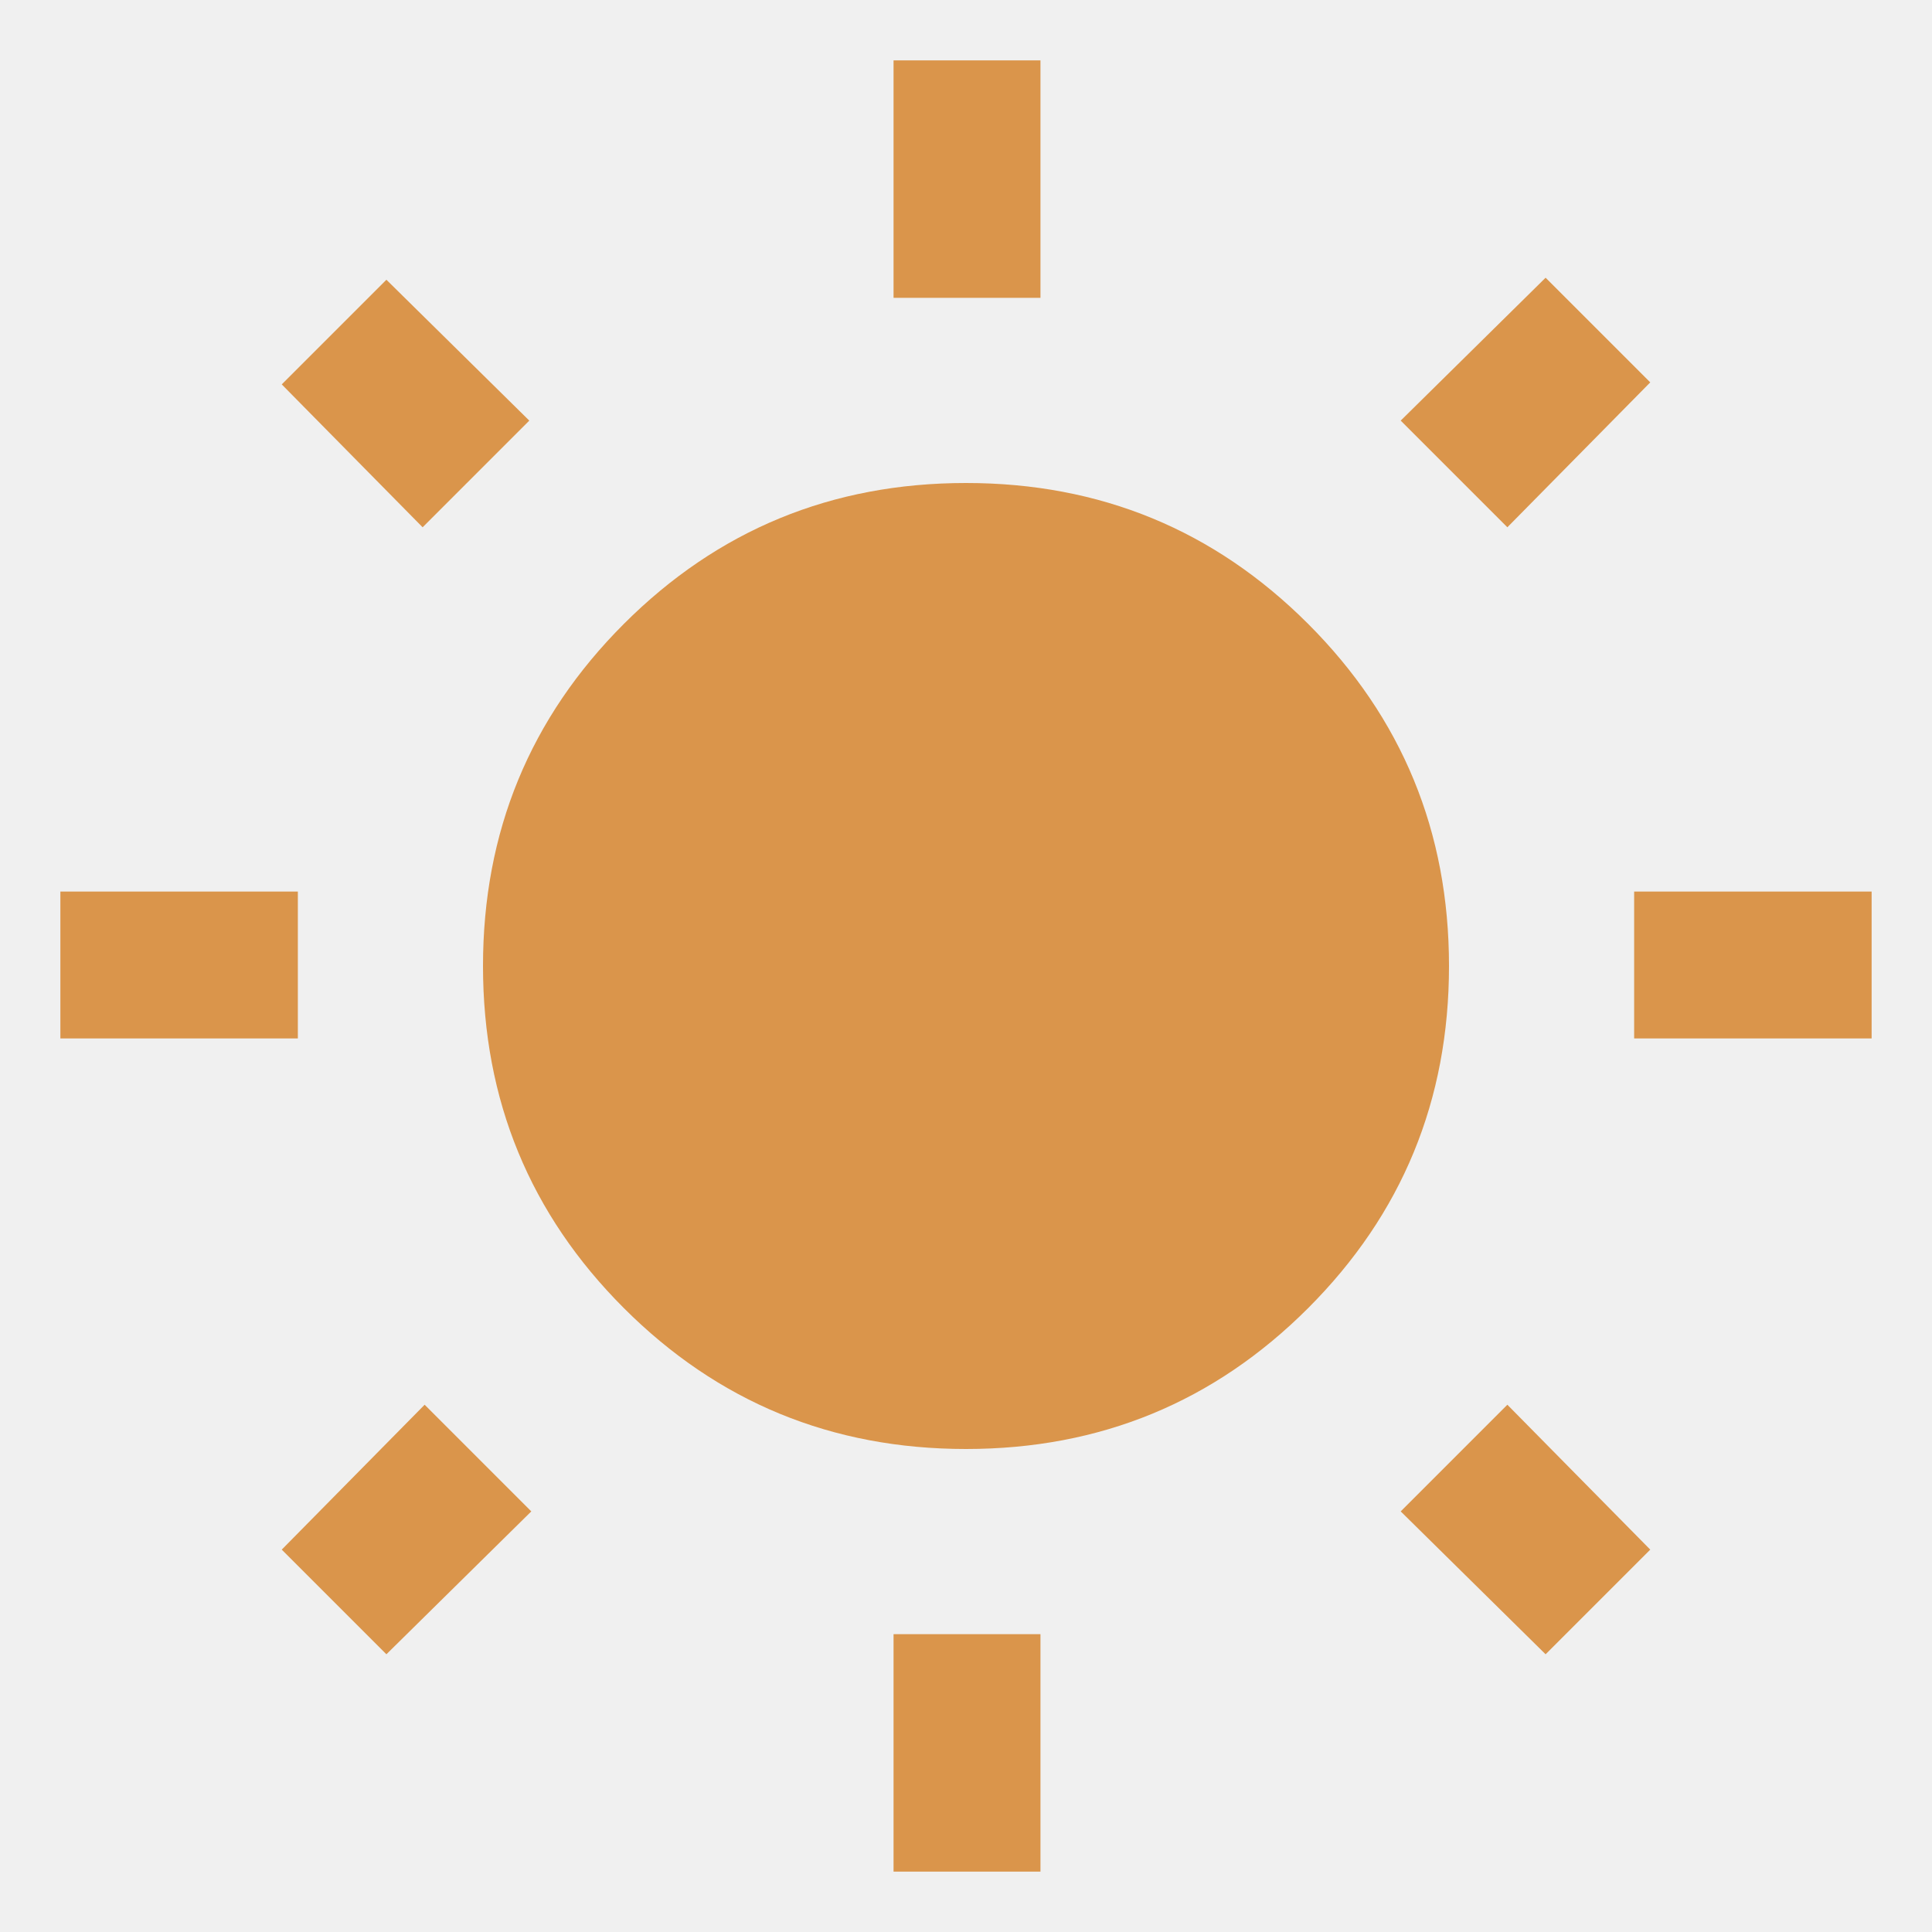
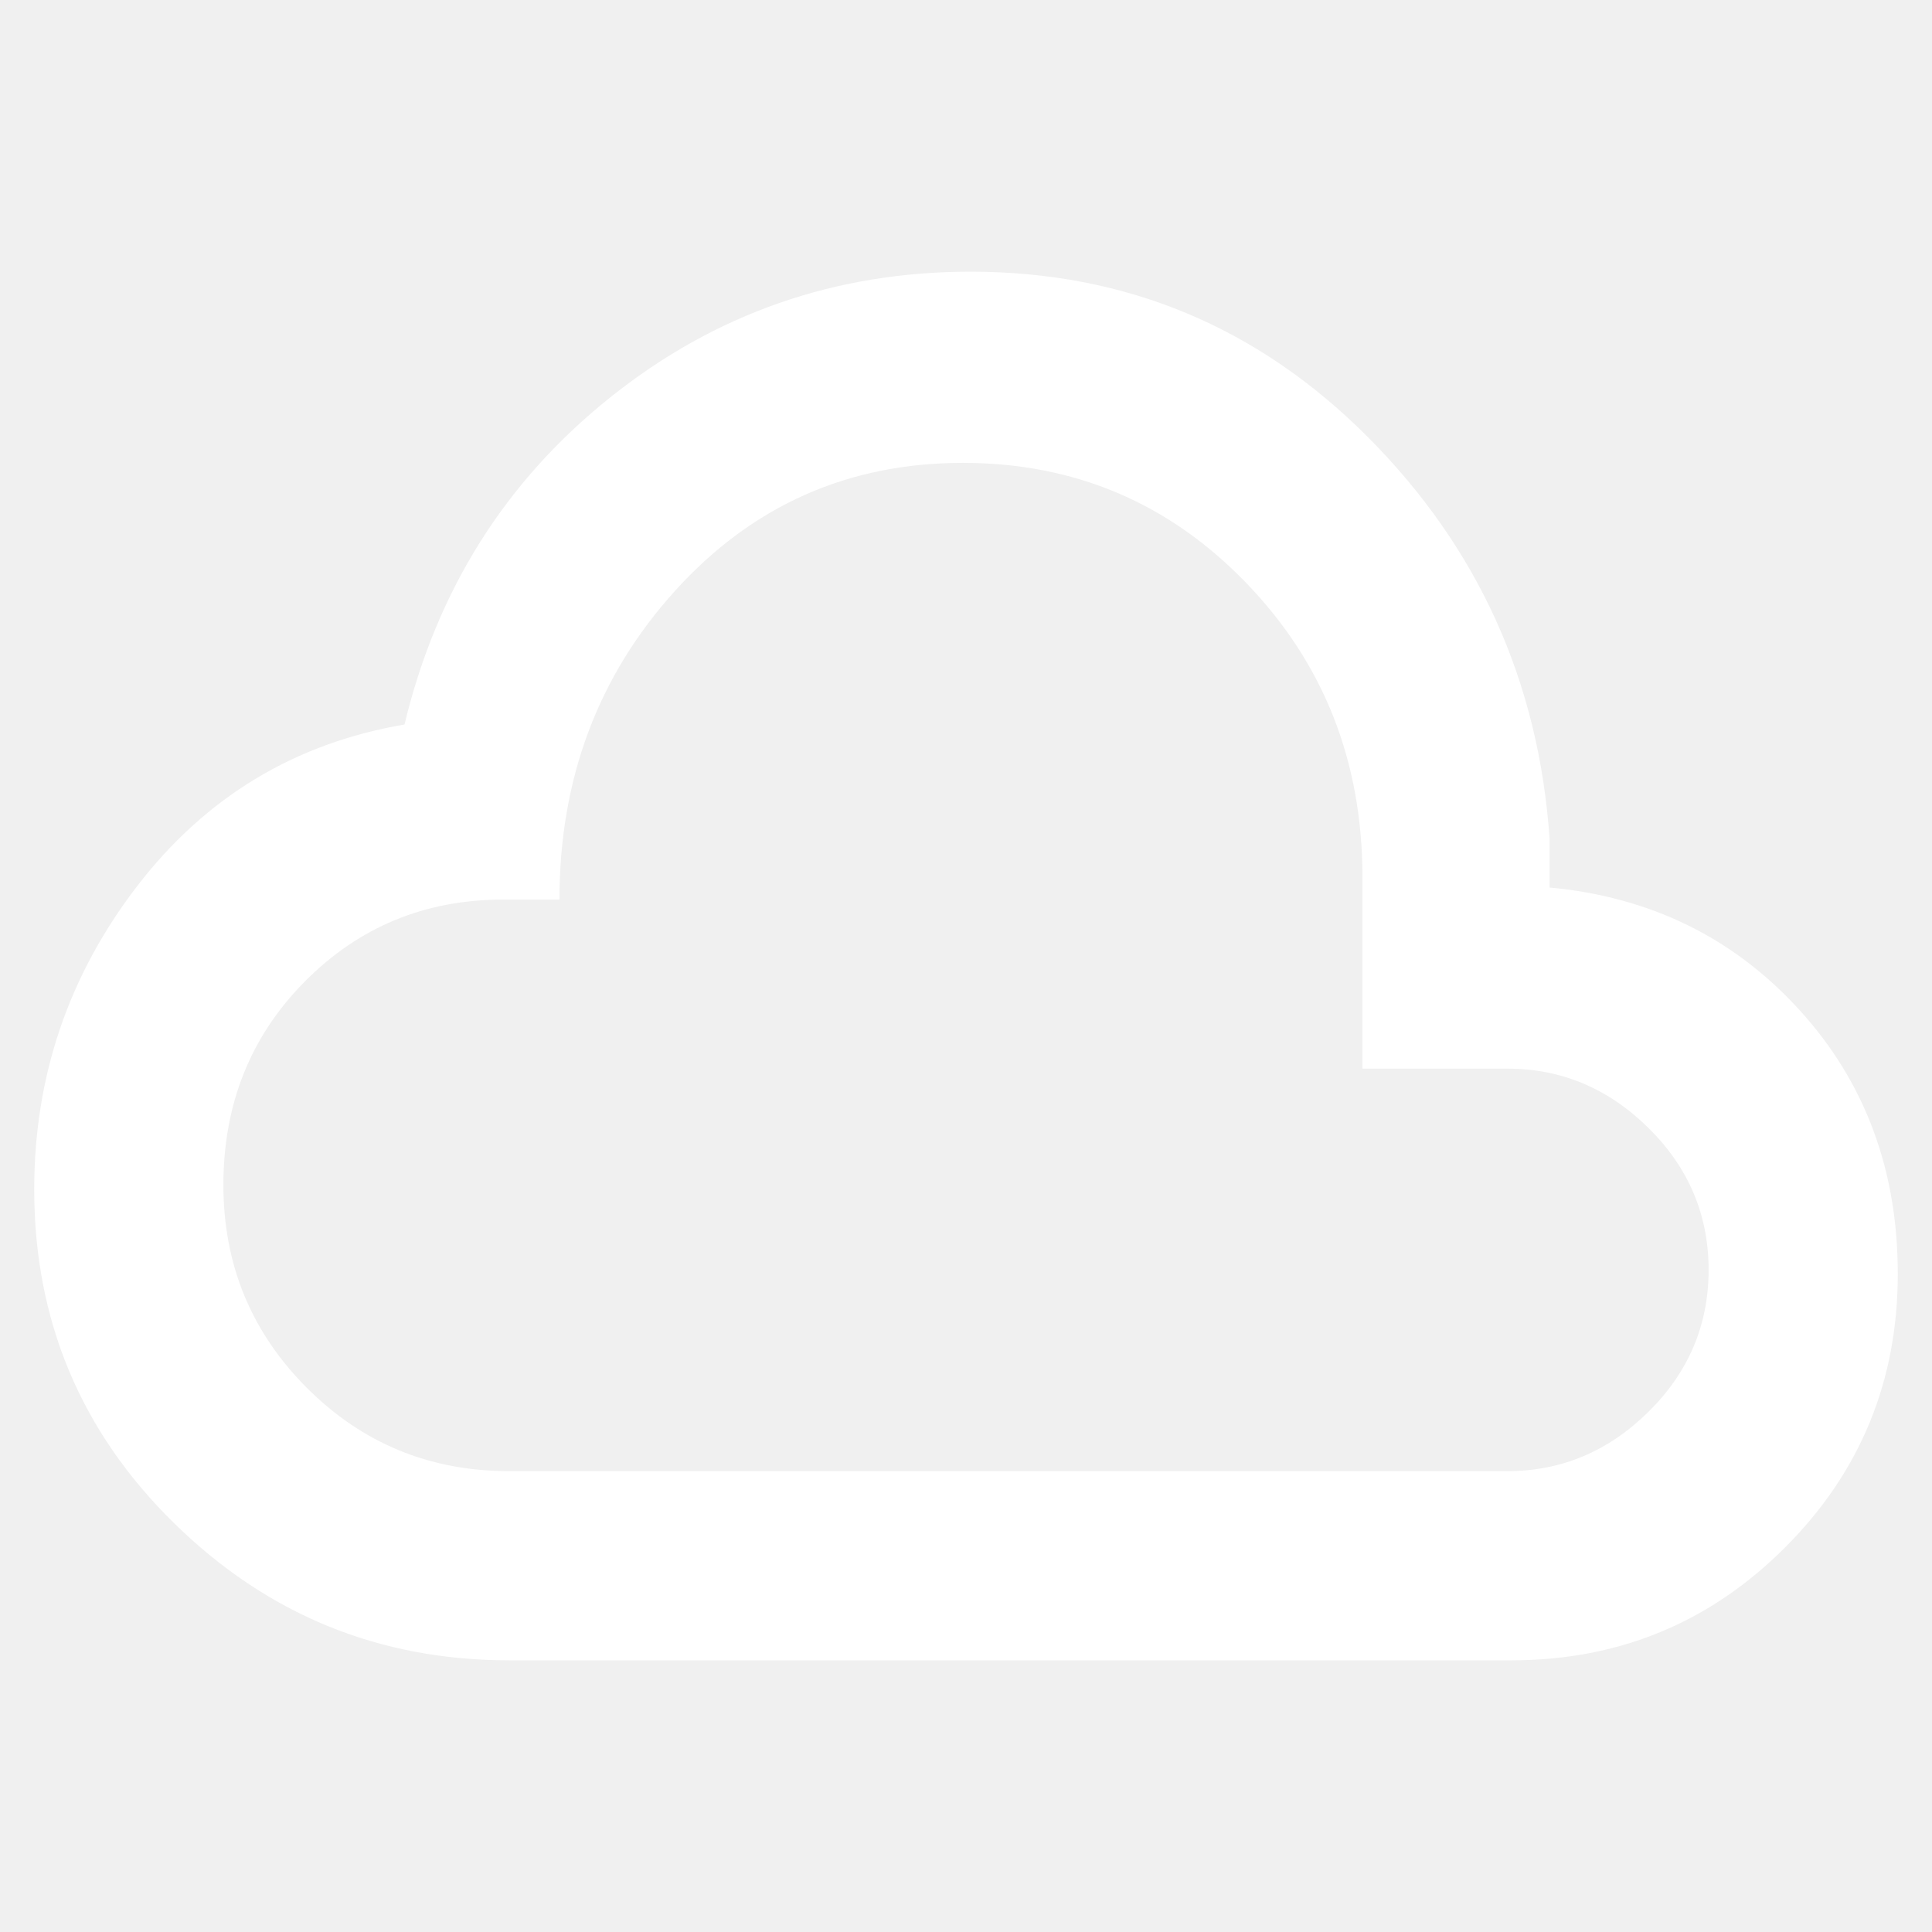
- <svg xmlns="http://www.w3.org/2000/svg" height="48px" viewBox="0 -960 960 960" width="48px" fill="#DA954B">
-   <path d="M444-812v-118h73v118h-73Zm0 782v-118h73v118h-73Zm368-414v-73h118v73H812Zm-782 0v-73h118v73H30Zm719-254-53-53 72-71 52 52-71 72ZM192-138l-52-52 71-72 53 53-72 71Zm576 0-72-71 53-53 71 72-52 52ZM210-698l-70-71 52-52 71 70-53 53Zm100 388q-70-70-70-170t70-170q70-70 170-70t170 70q70 70 70 170t-70 170q-70 70-170 70t-170-70Z" />
+ <svg xmlns="http://www.w3.org/2000/svg" height="48px" viewBox="0 -960 960 960" width="48px" fill="#FFFFFF">
+   <path d="M253-135q-97.06 0-166.53-68.18Q17-271.35 17-369q0-84 51-150.5T201-600q24-100 102.17-162.5T482.29-825Q598-825 680-742.5 762-660 770-543v24q75 7 124 60.7 49 53.71 49 131.3 0 79.92-56.04 135.96Q830.92-135 751-135H253Zm0-94h496q40.26 0 70.13-29.5Q849-288 849-329t-29.87-70.5Q789.26-429 749-429h-72v-95q0-86.43-57.65-146.22Q561.71-730 478.47-730 393-730 335.5-666.5T278-513h-28q-58.27 0-98.64 40.81-40.36 40.81-40.36 101 0 59.19 41.36 100.69Q193.73-229 253-229Zm227-251Z" />
</svg>
